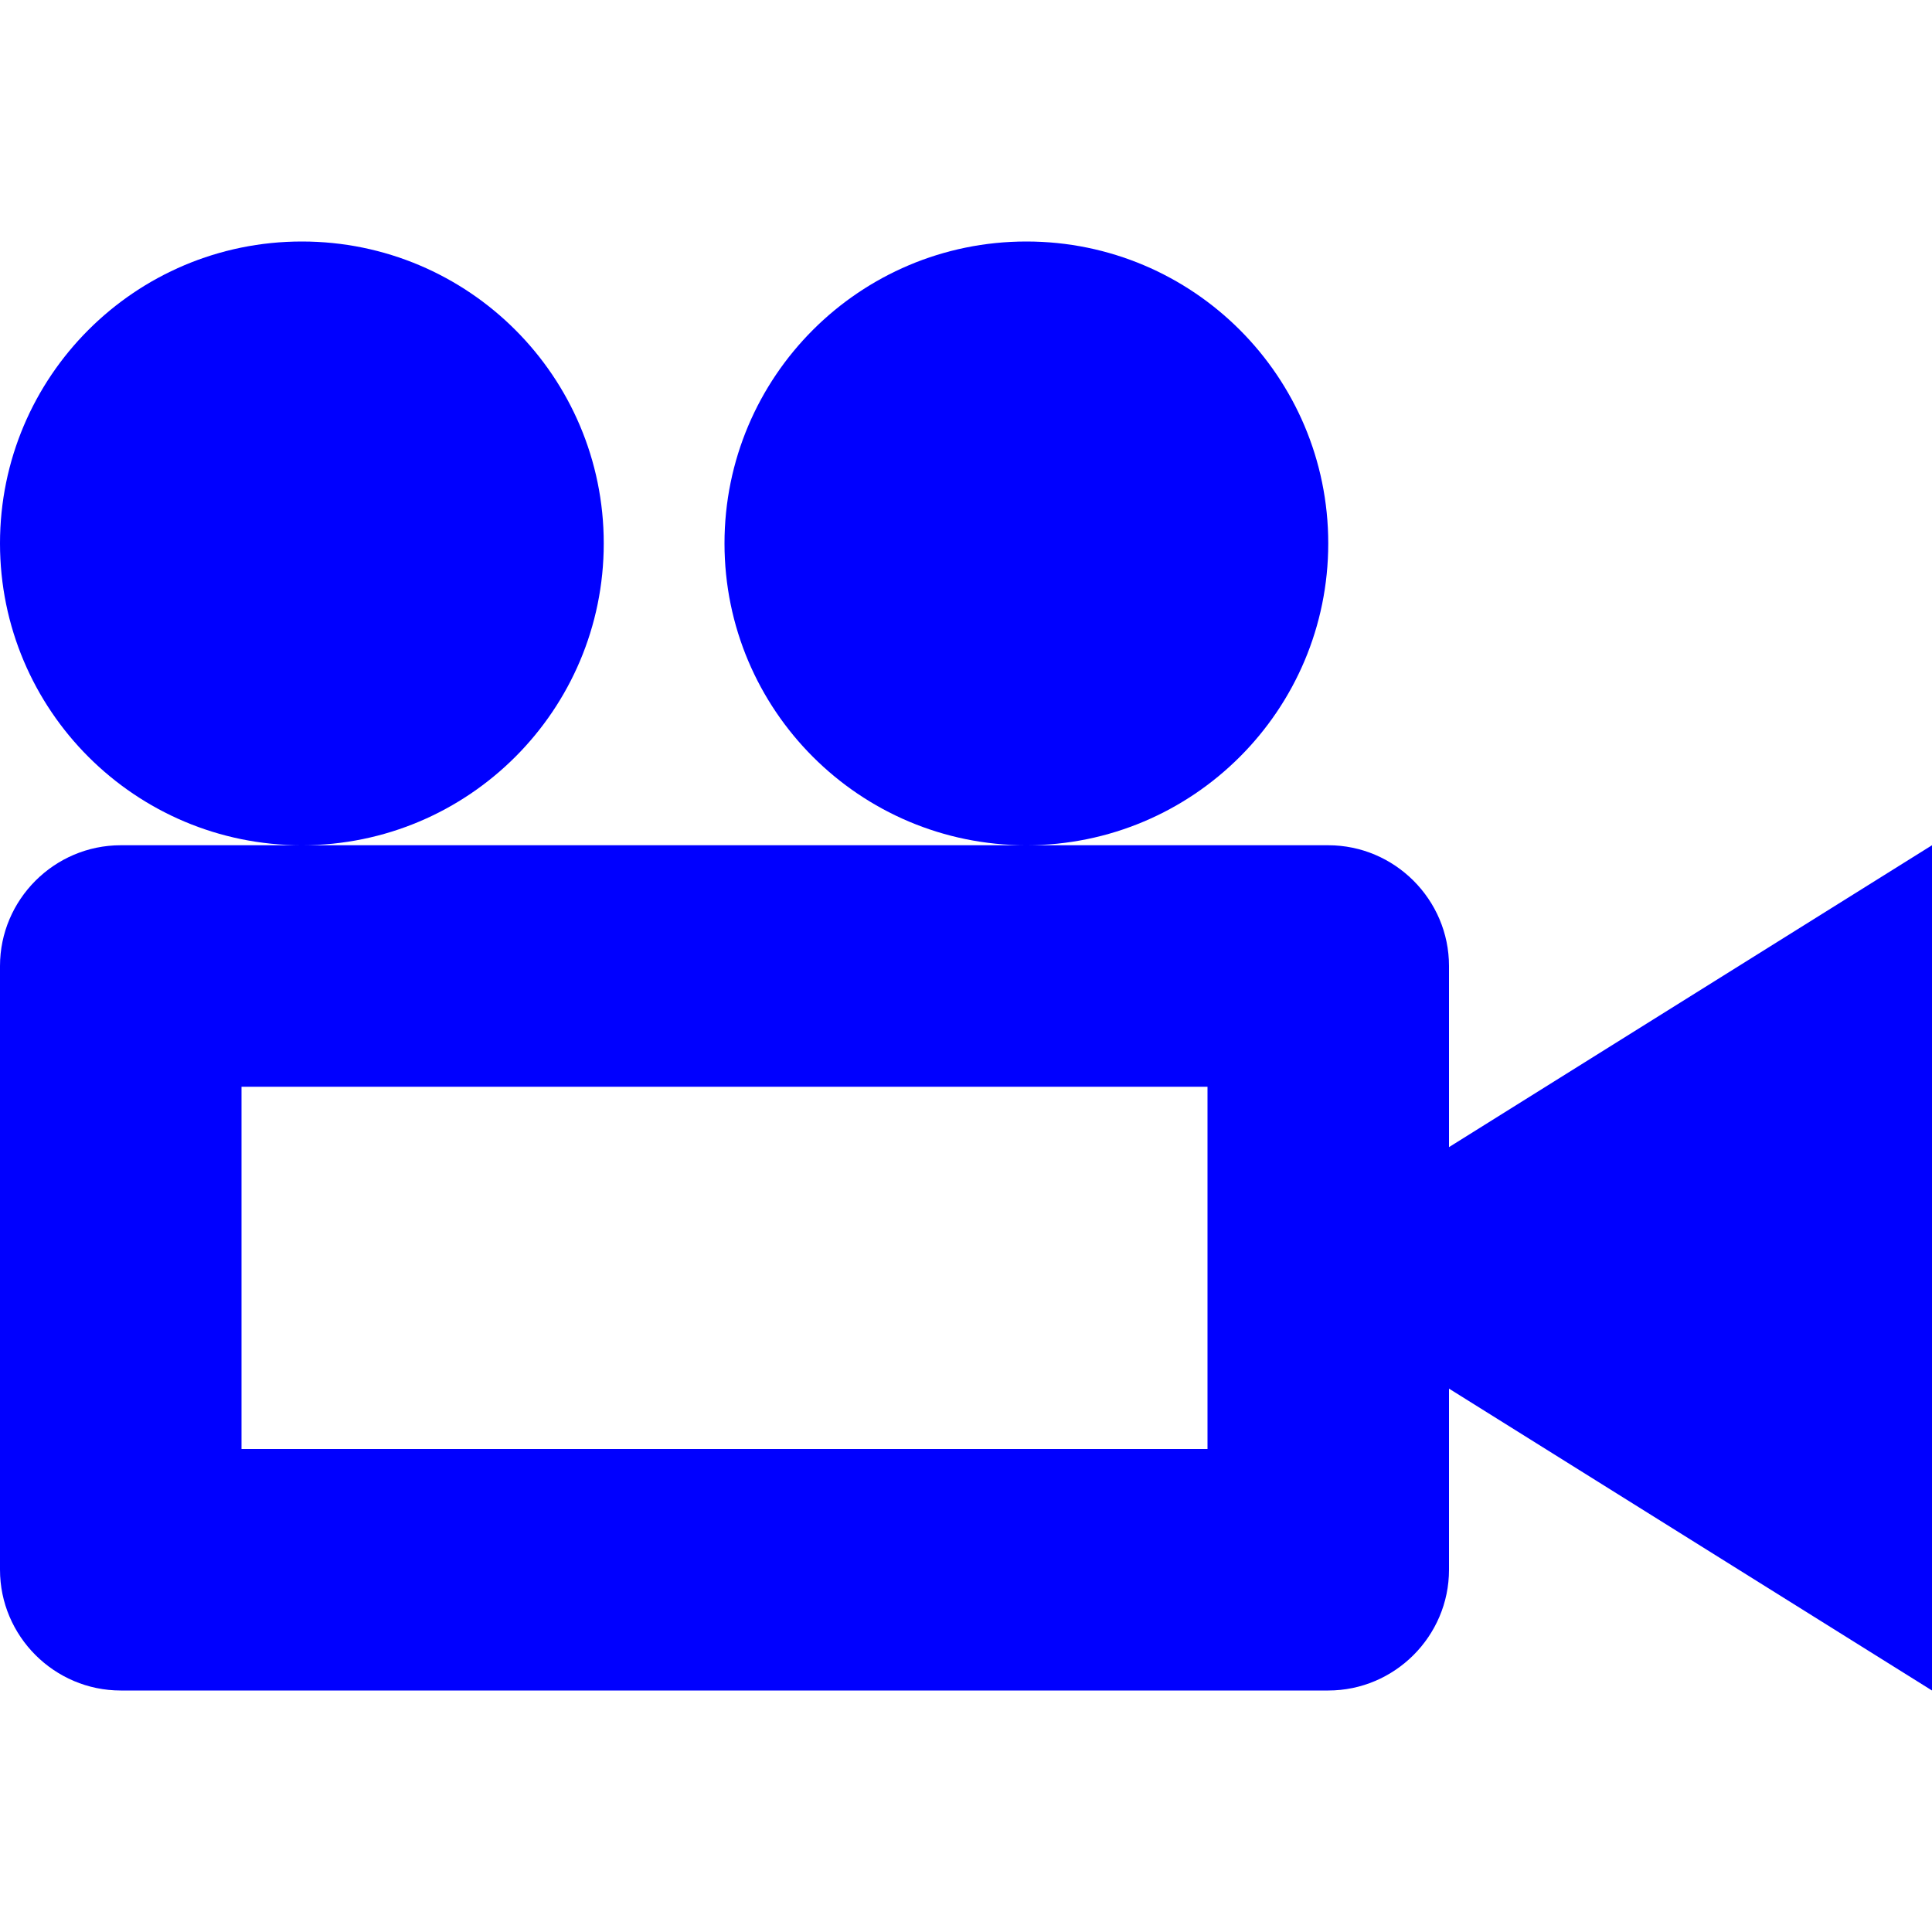
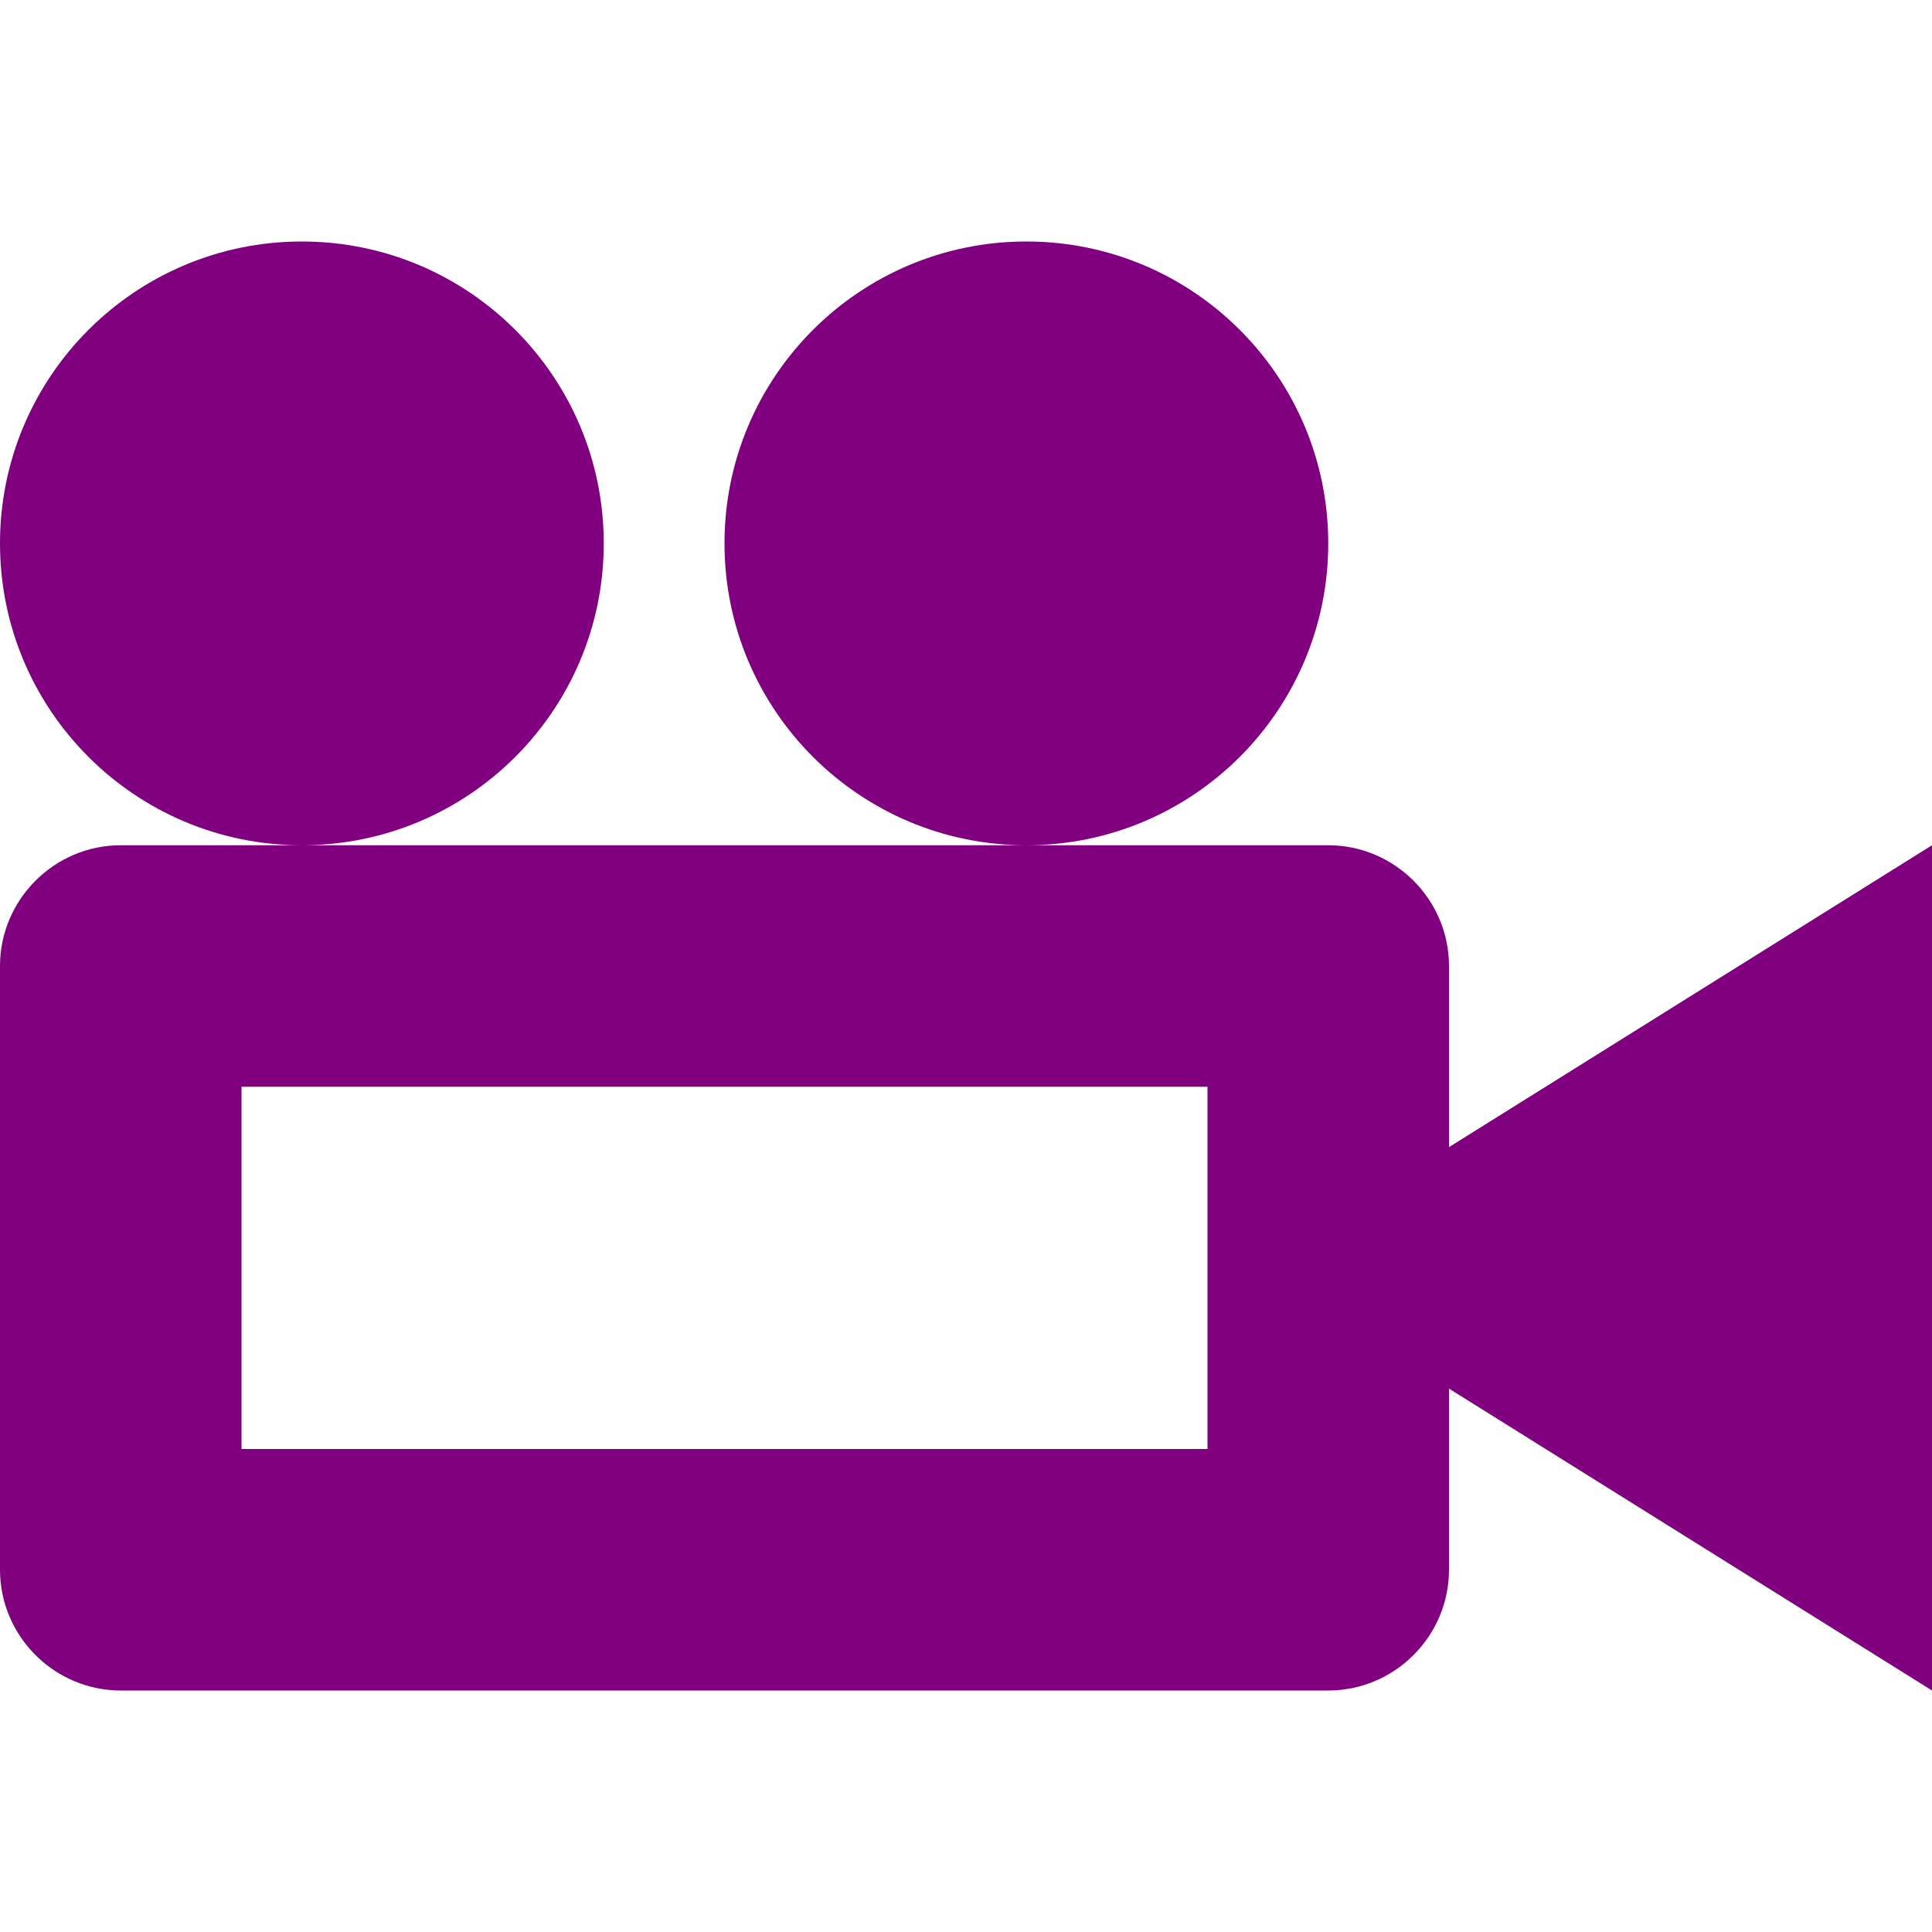
- <svg xmlns="http://www.w3.org/2000/svg" version="1.1" width="512" height="512" viewBox="0 0 512 512" fill="blue">
+ <svg xmlns="http://www.w3.org/2000/svg" version="1.1" width="512" height="512" viewBox="0 0 512 512" fill="purple">
  <g id="icomoon-ignore">
</g>
  <path d="M192 144c0-44.183 35.817-80 80-80s80 35.817 80 80c0 44.183-35.817 80-80 80s-80-35.817-80-80zM0 144c0-44.183 35.817-80 80-80s80 35.817 80 80c0 44.183-35.817 80-80 80s-80-35.817-80-80zM384 304v-48c0-17.6-14.4-32-32-32h-320c-17.6 0-32 14.4-32 32v160c0 17.6 14.4 32 32 32h320c17.6 0 32-14.4 32-32v-48l128 80v-224l-128 80zM320 384h-256v-96h256v96z" />
</svg>
